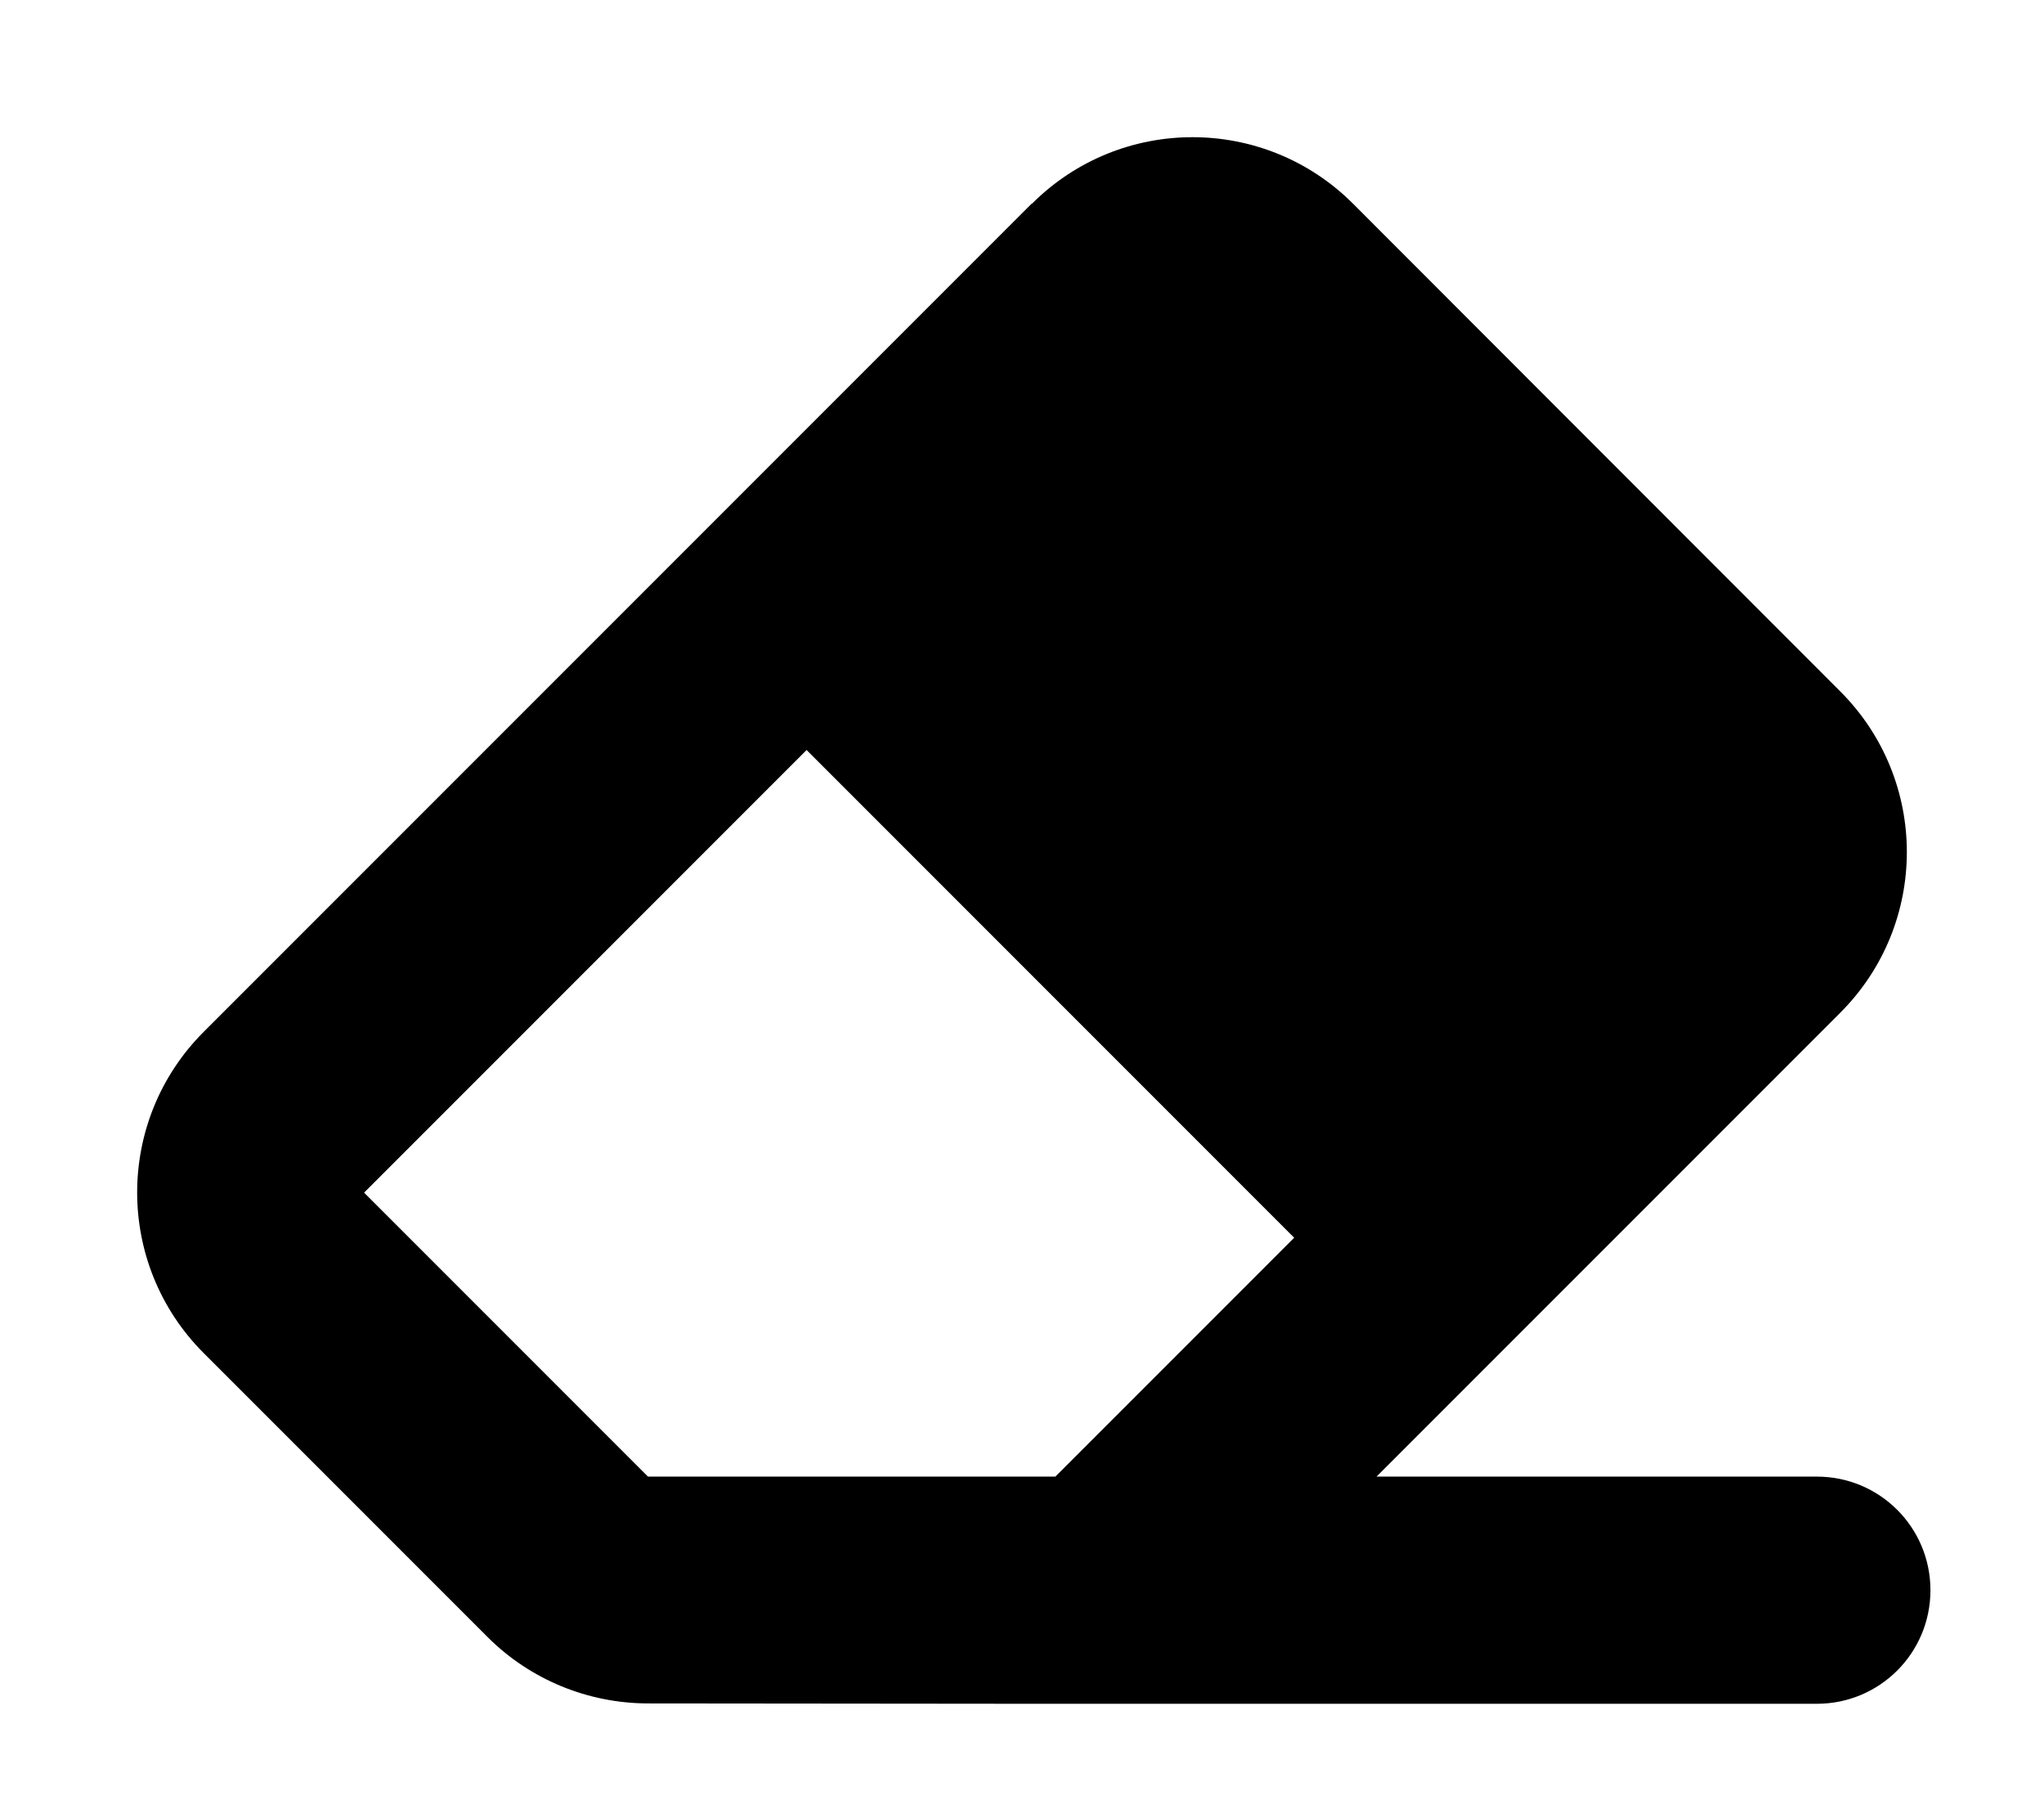
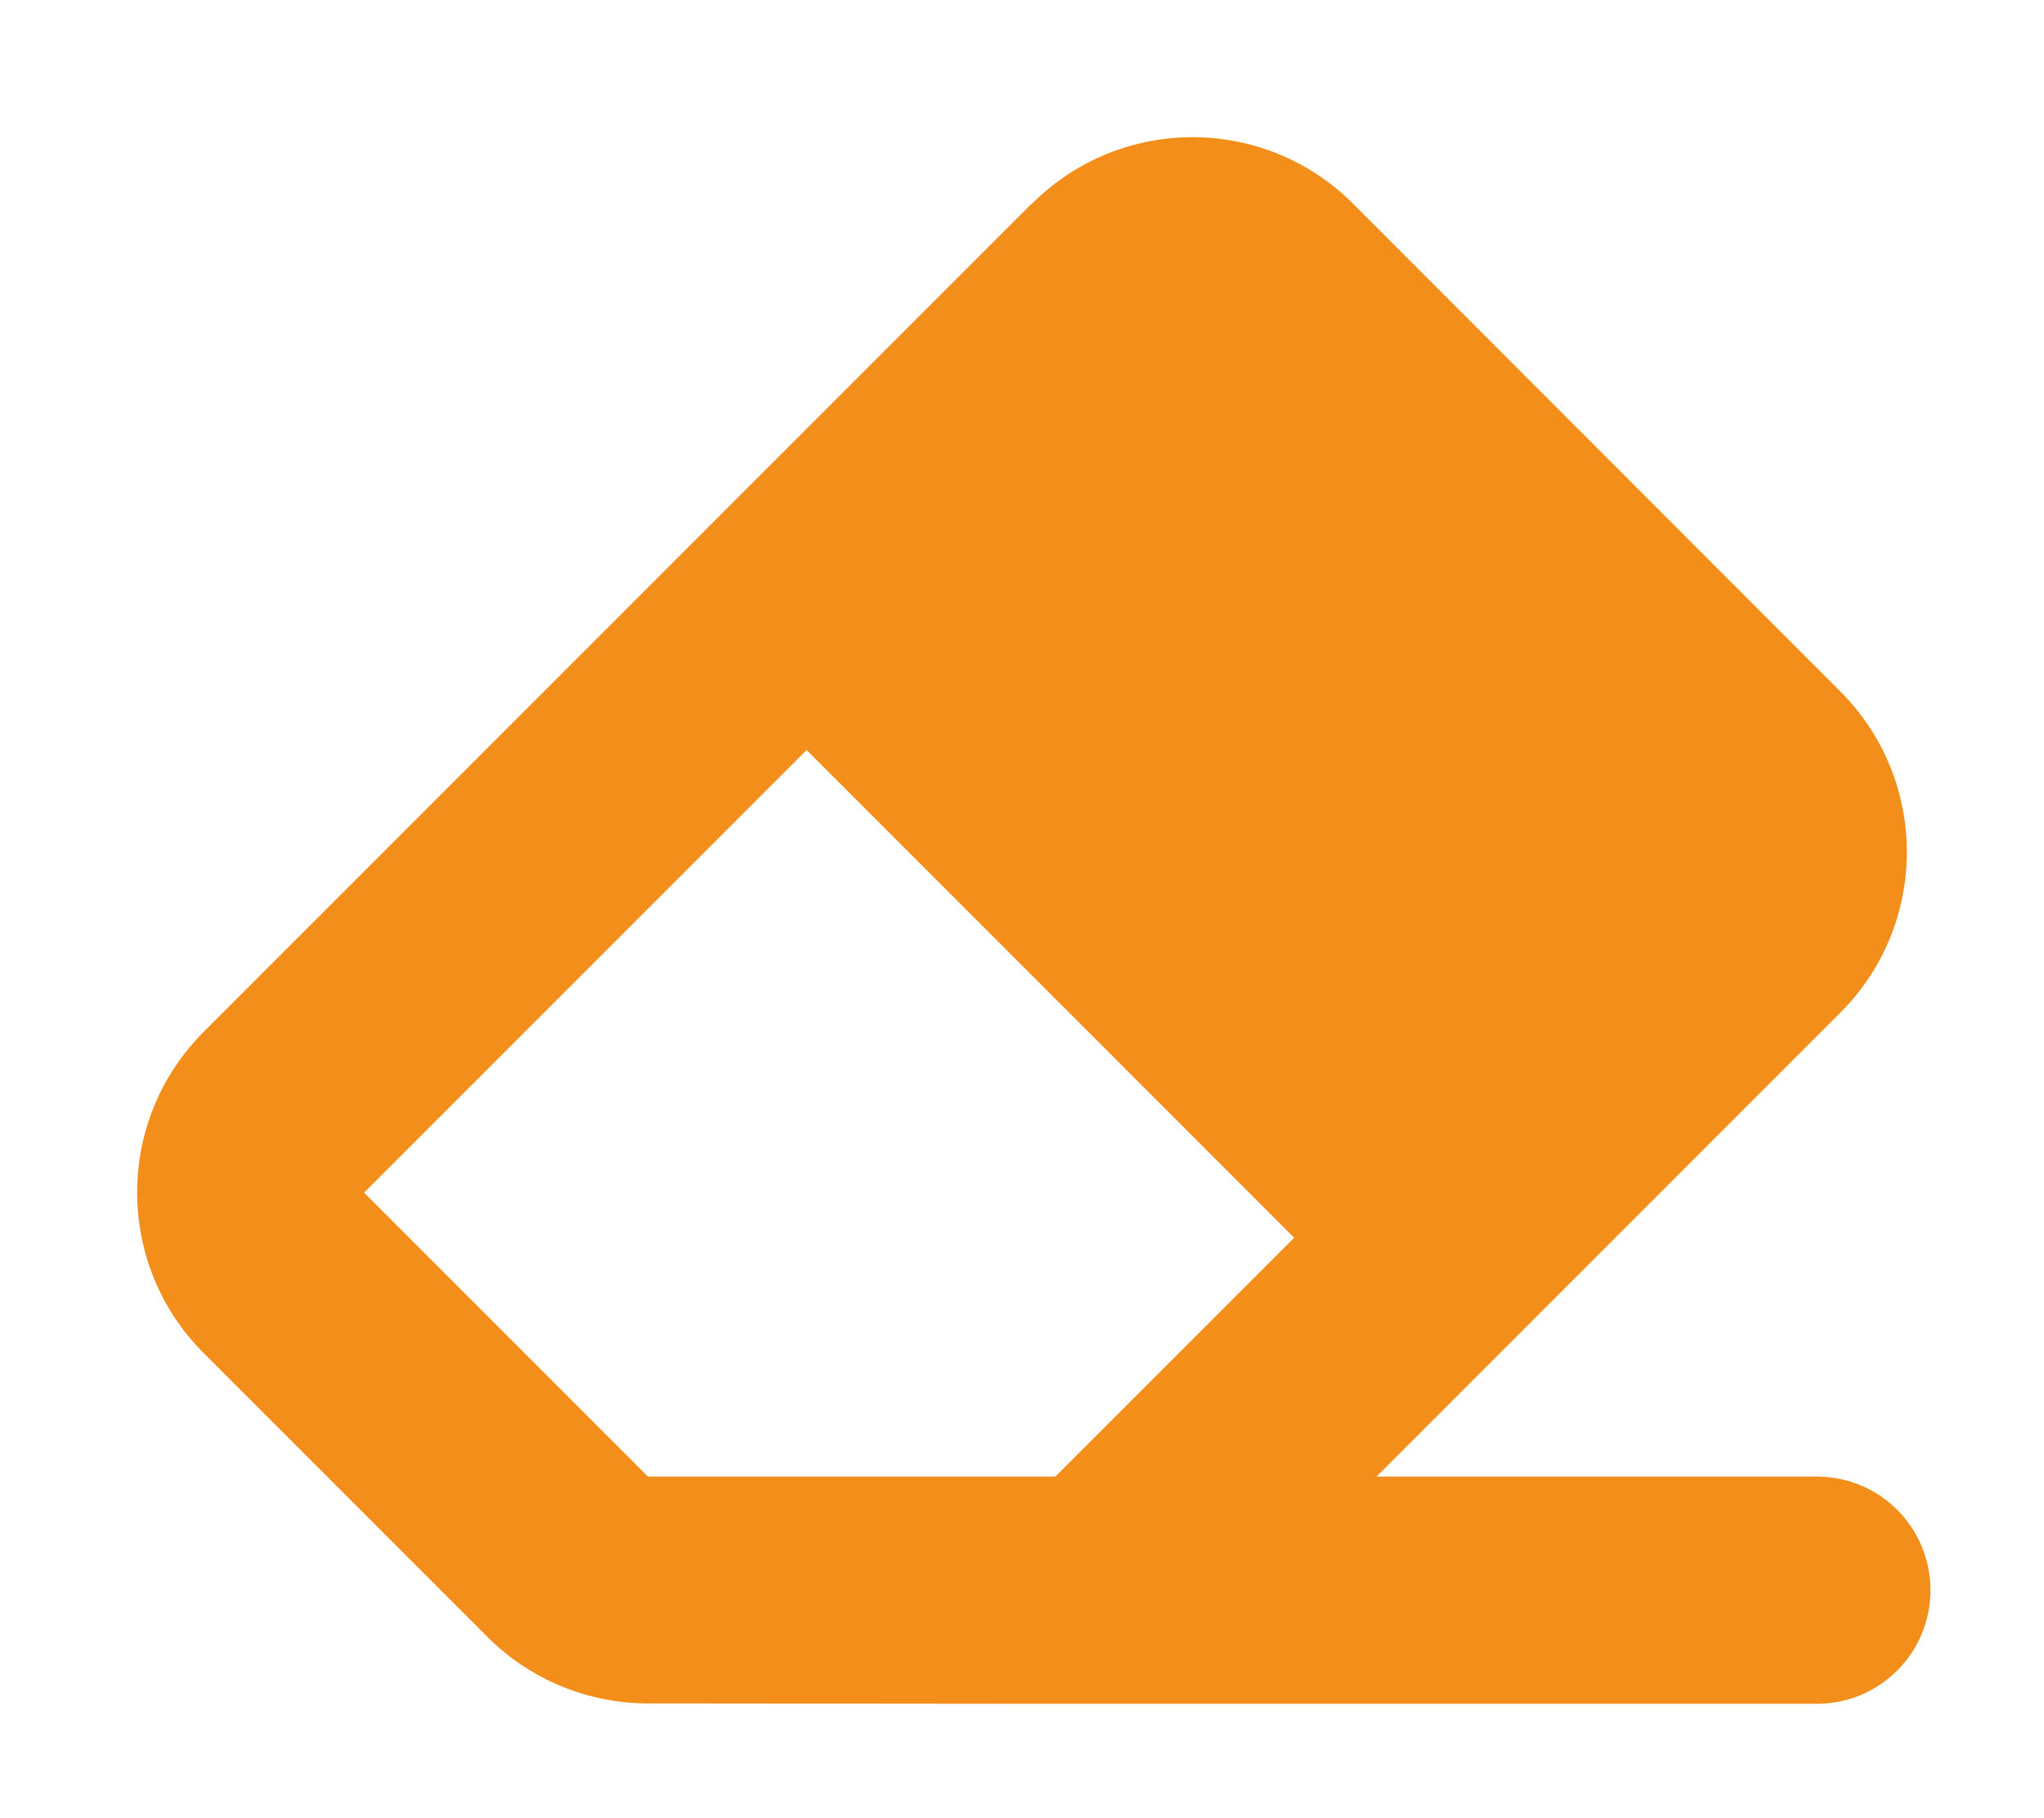
<svg xmlns="http://www.w3.org/2000/svg" viewBox="0 0 576 512">
-   <path d="M290.7 57.4L57.4 290.7c-25 25-25 65.5 0 90.5l80 80c12 12 28.3 18.7 45.3 18.7L288 480l9.4 0L512 480c17.7 0 32-14.3 32-32s-14.3-32-32-32l-124.1 0L518.6 285.3c25-25 25-65.5 0-90.5L381.3 57.4c-25-25-65.5-25-90.5 0zM297.4 416l-9.4 0-105.4 0-80-80L227.3 211.3 364.7 348.7 297.4 416z" />
+   <path fill="#f48e1a" d="M290.7 57.4L57.4 290.7c-25 25-25 65.5 0 90.5l80 80c12 12 28.3 18.7 45.3 18.7L288 480l9.4 0L512 480c17.7 0 32-14.3 32-32s-14.3-32-32-32l-124.1 0L518.6 285.3c25-25 25-65.5 0-90.5L381.3 57.4c-25-25-65.5-25-90.5 0zM297.4 416l-9.4 0-105.4 0-80-80L227.3 211.3 364.7 348.7 297.4 416z" />
</svg>
